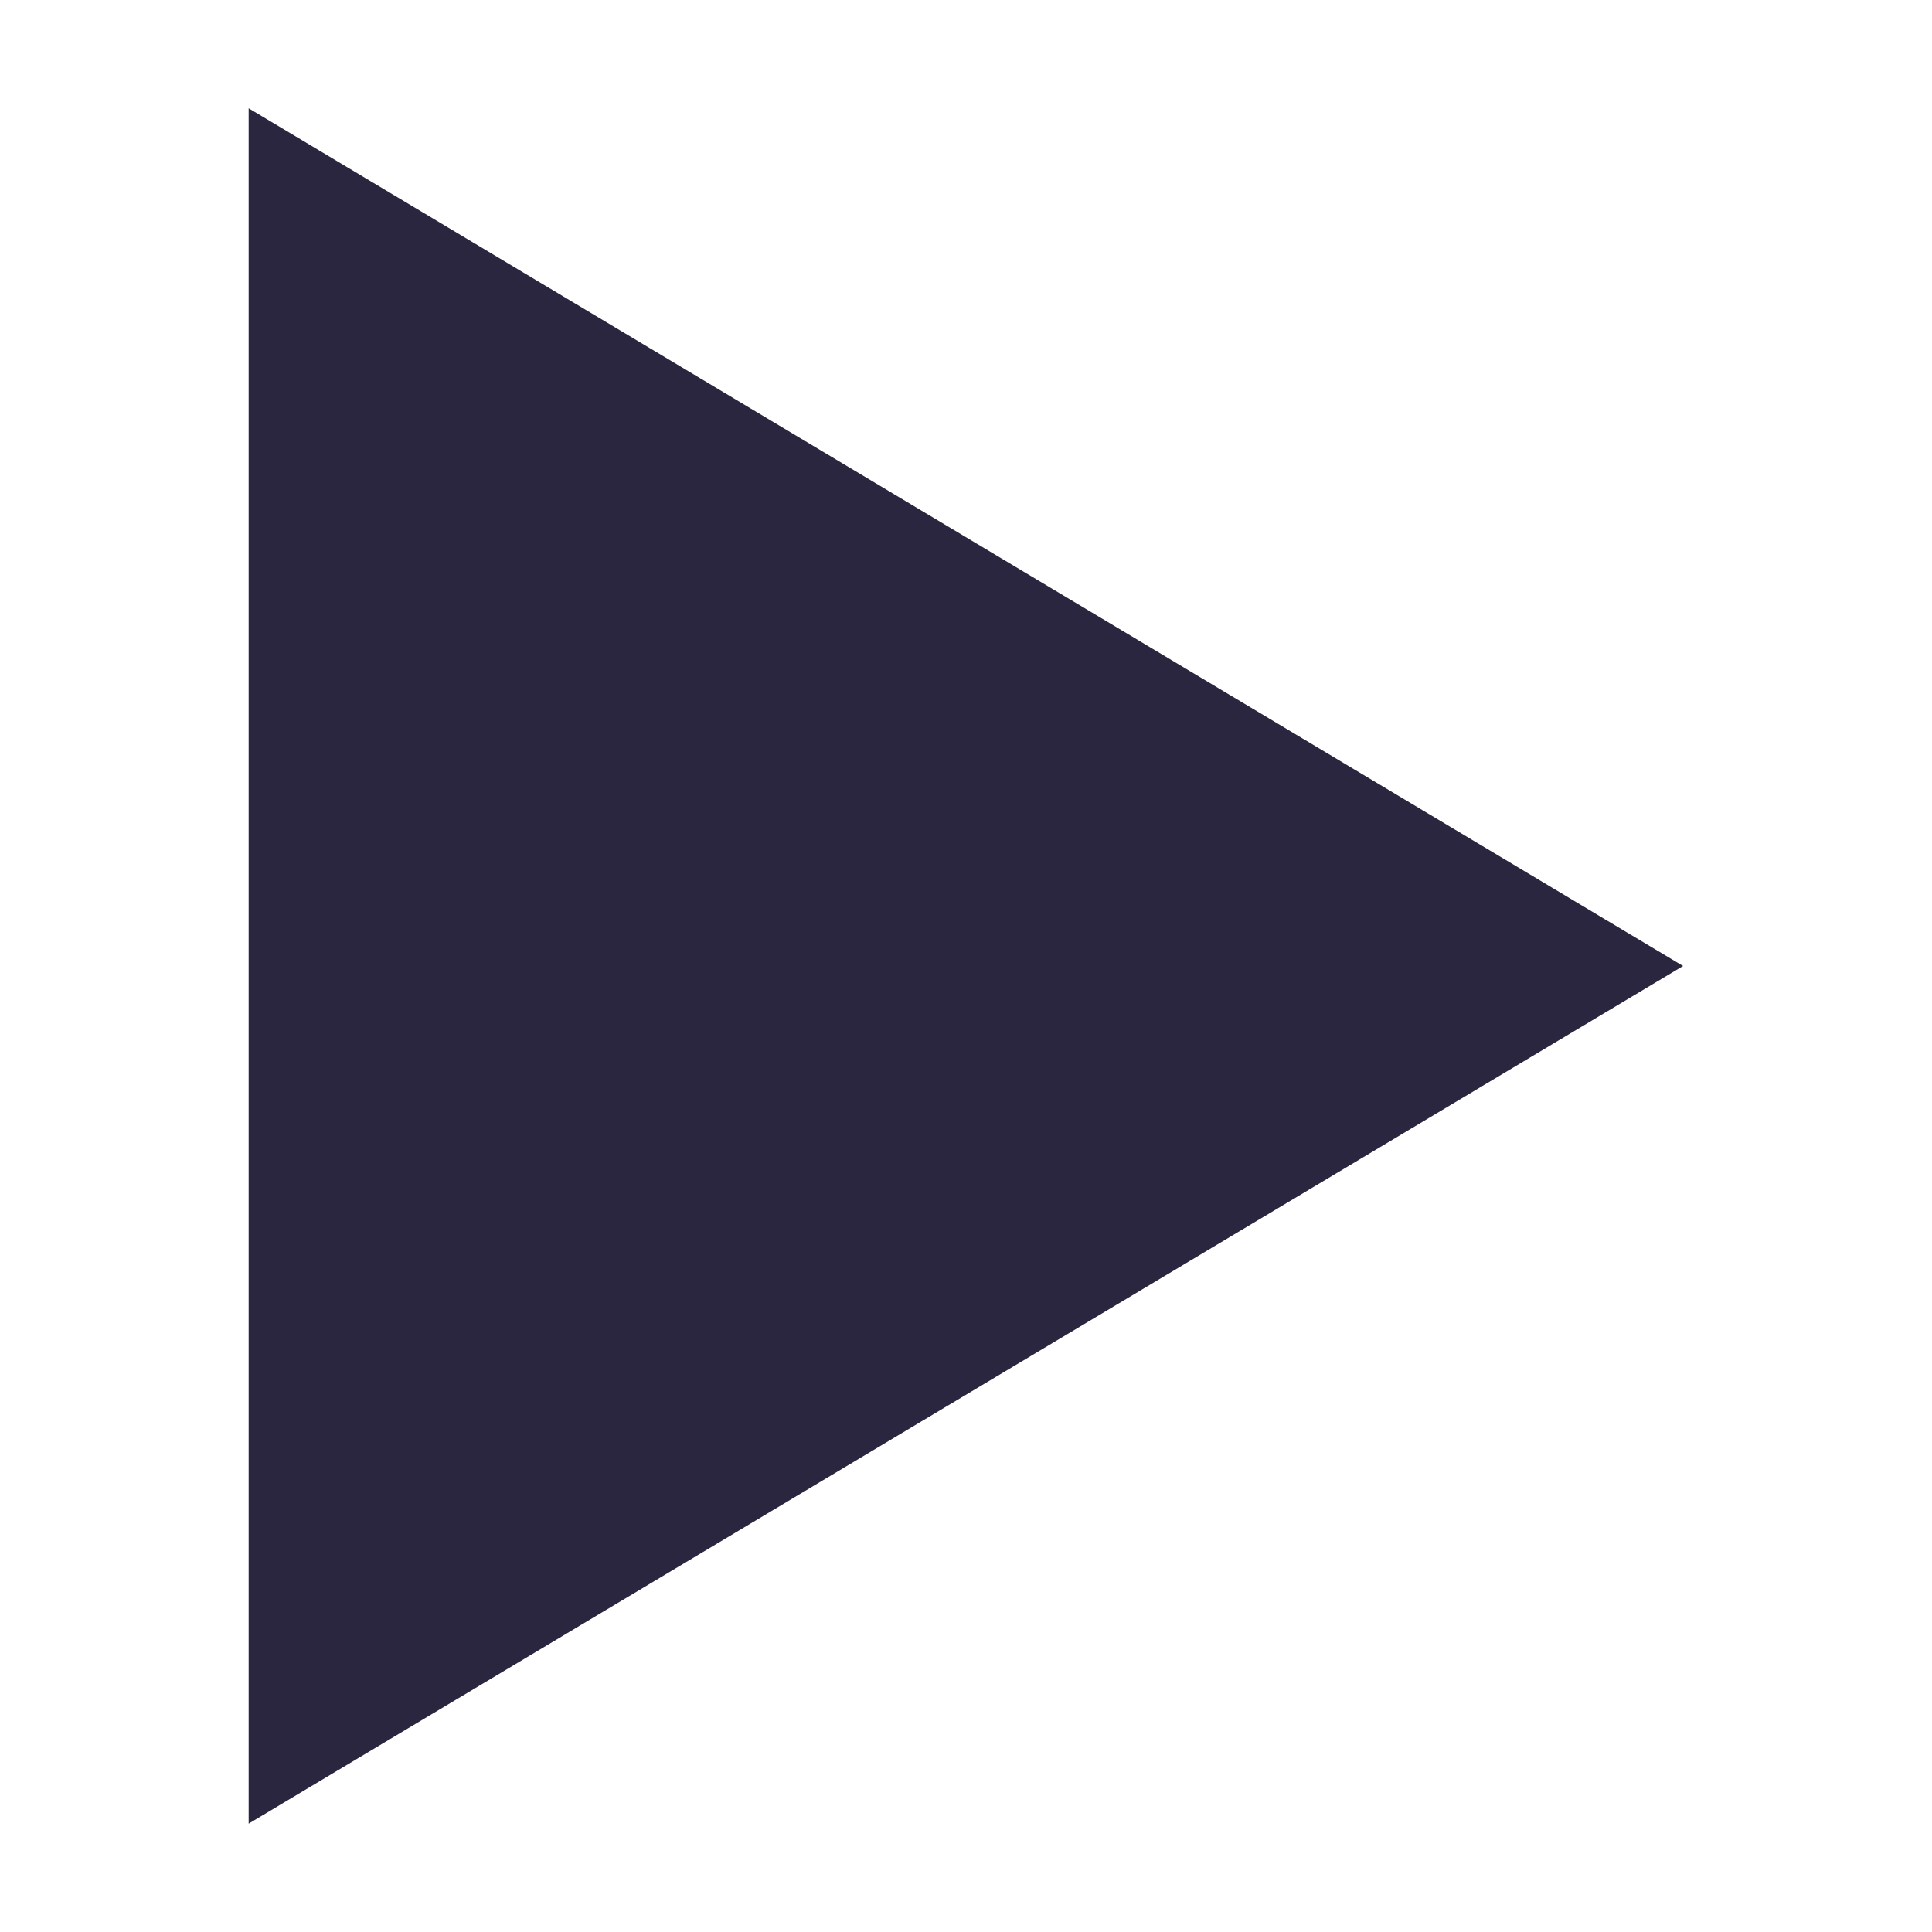
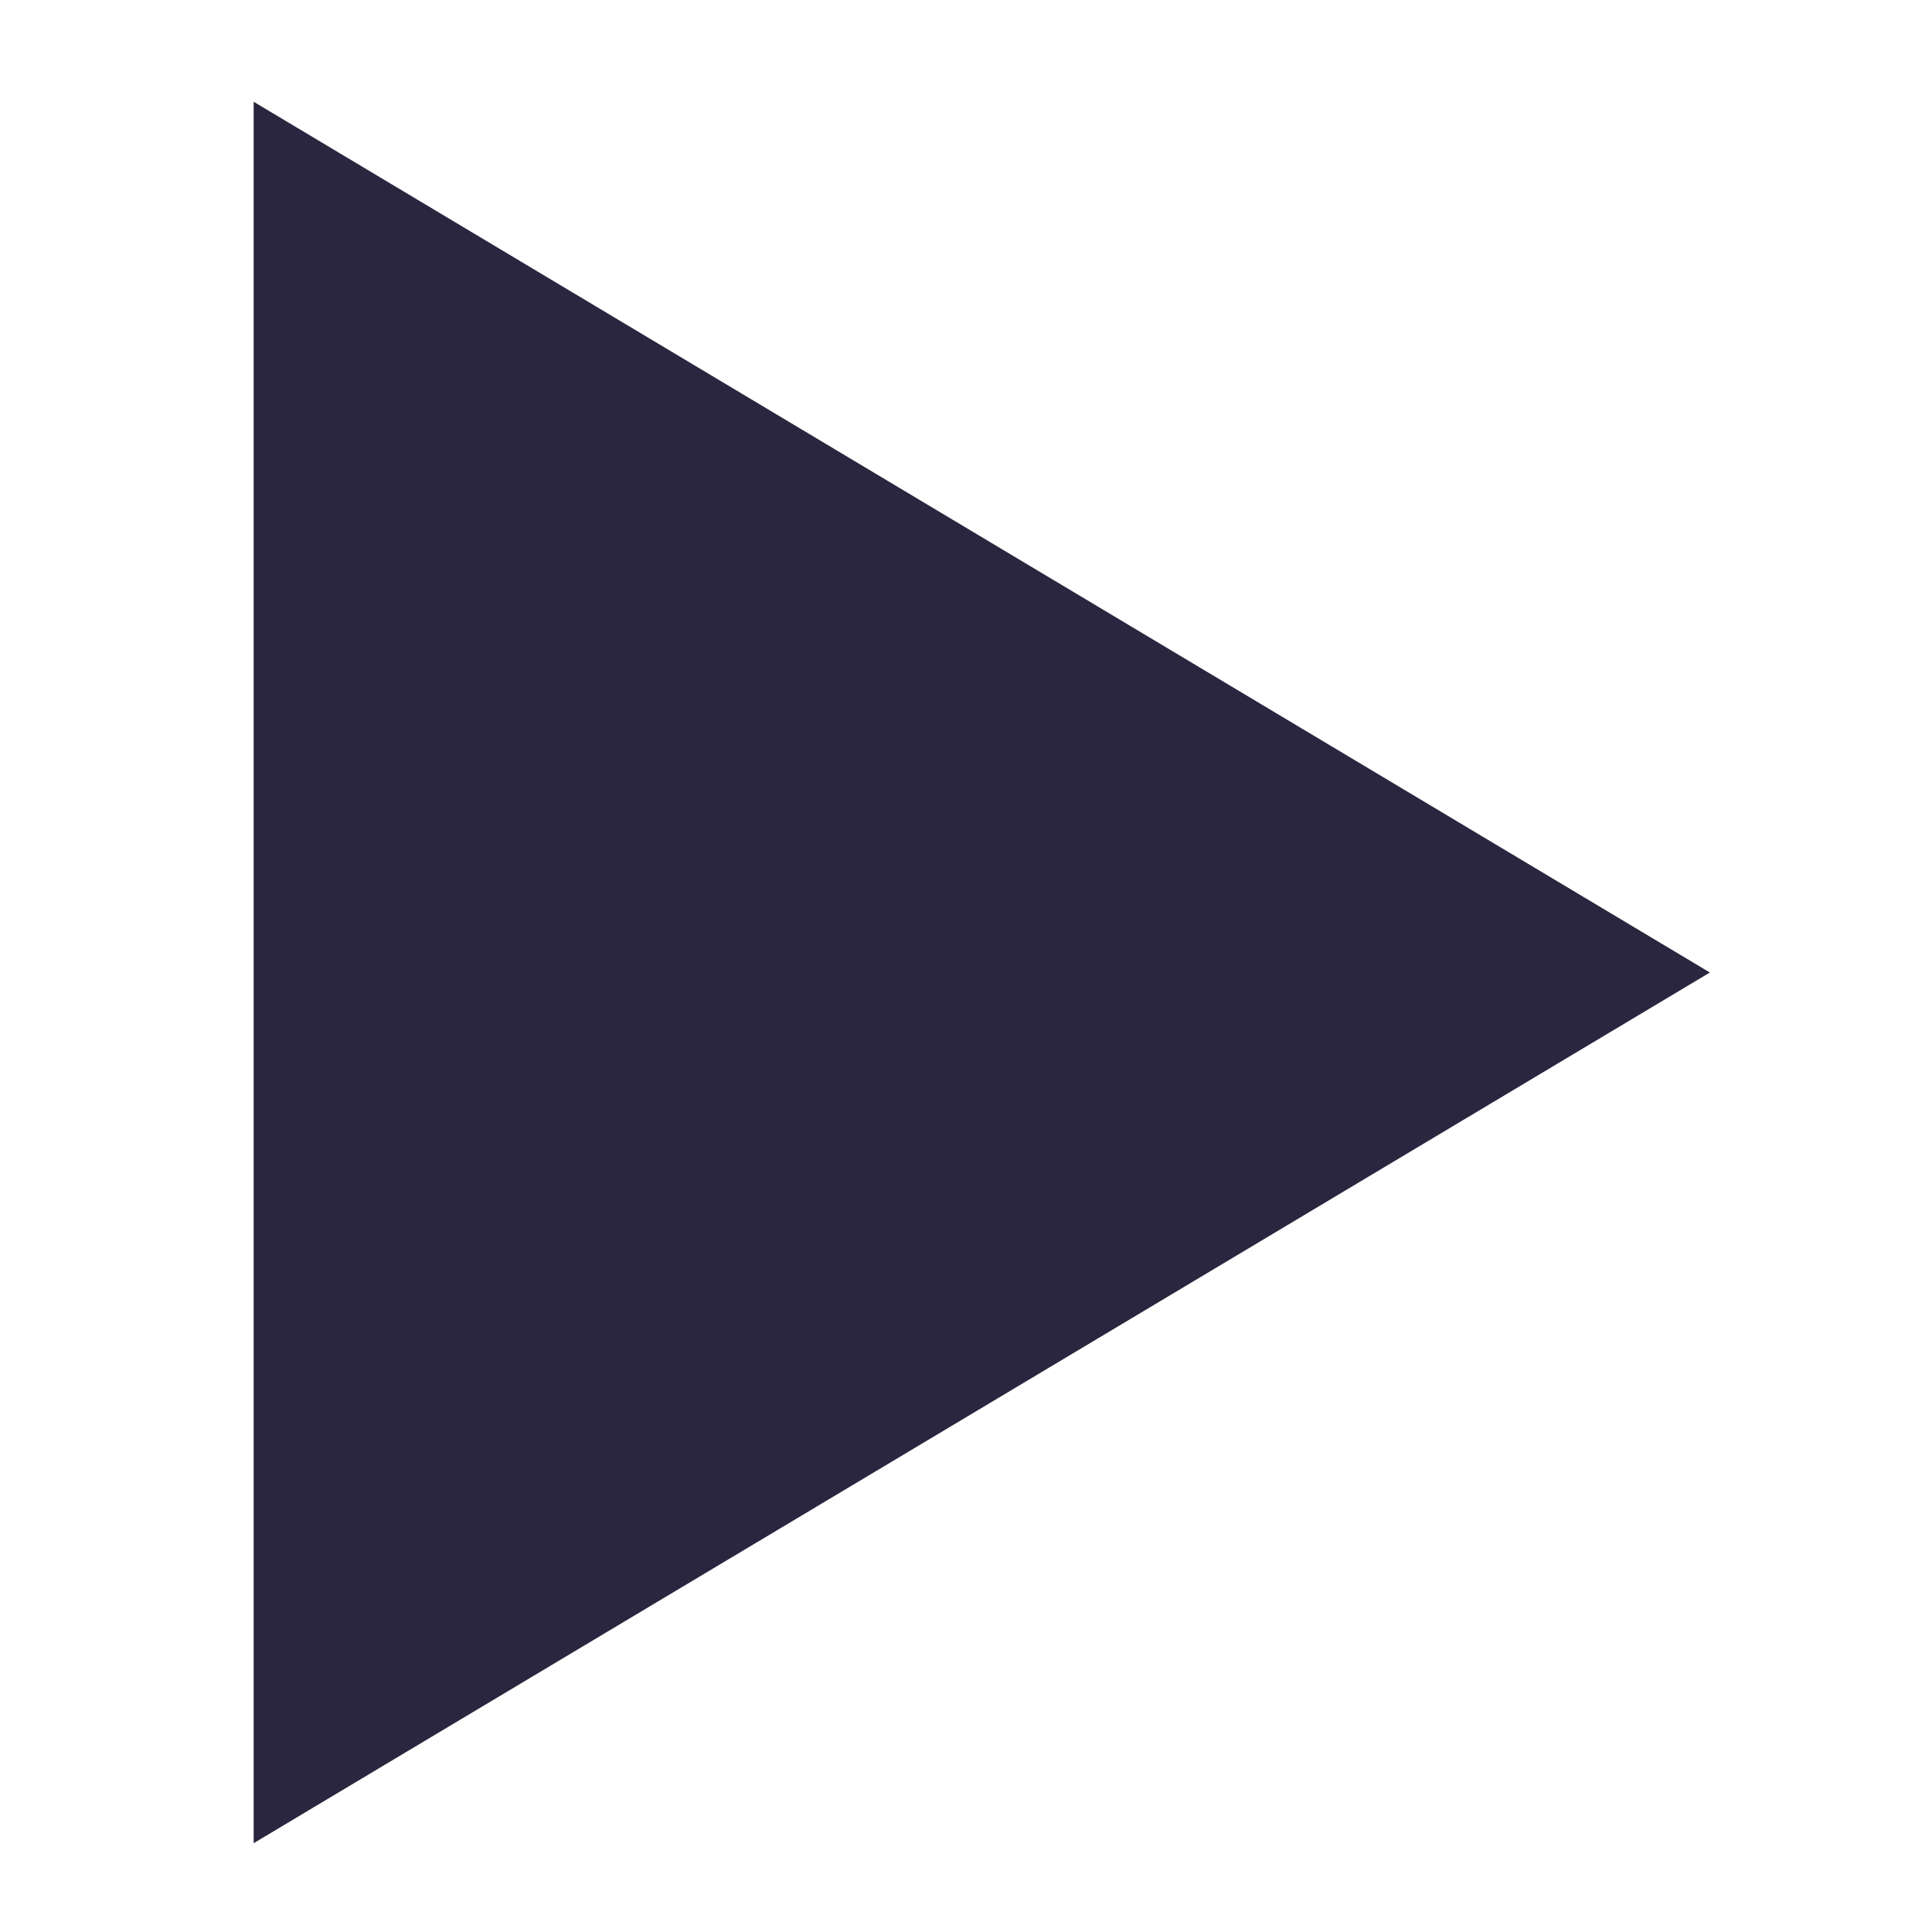
- <svg xmlns="http://www.w3.org/2000/svg" width="100%" height="100%" viewBox="0 0 36 36" version="1.1" xml:space="preserve" style="fill-rule:evenodd;clip-rule:evenodd;stroke-linejoin:round;stroke-miterlimit:2;">
-   <g transform="matrix(-0,-1.52518,-1.27546,0,1261.46,-715.668)">
+ <svg xmlns="http://www.w3.org/2000/svg" width="26" height="26" viewBox="0 0 26 26" version="1.1" xml:space="preserve" style="fill-rule:evenodd;clip-rule:evenodd;stroke-linejoin:round;stroke-miterlimit:2;">
+   <g transform="matrix(-0,-1.11827,-0.93516,0,924.912,-524.8416)">
    <path d="M-481.037,964.435L-470.558,985.391L-491.515,985.391L-481.037,964.435Z" style="fill:rgb(43,38,63);" />
  </g>
</svg>
